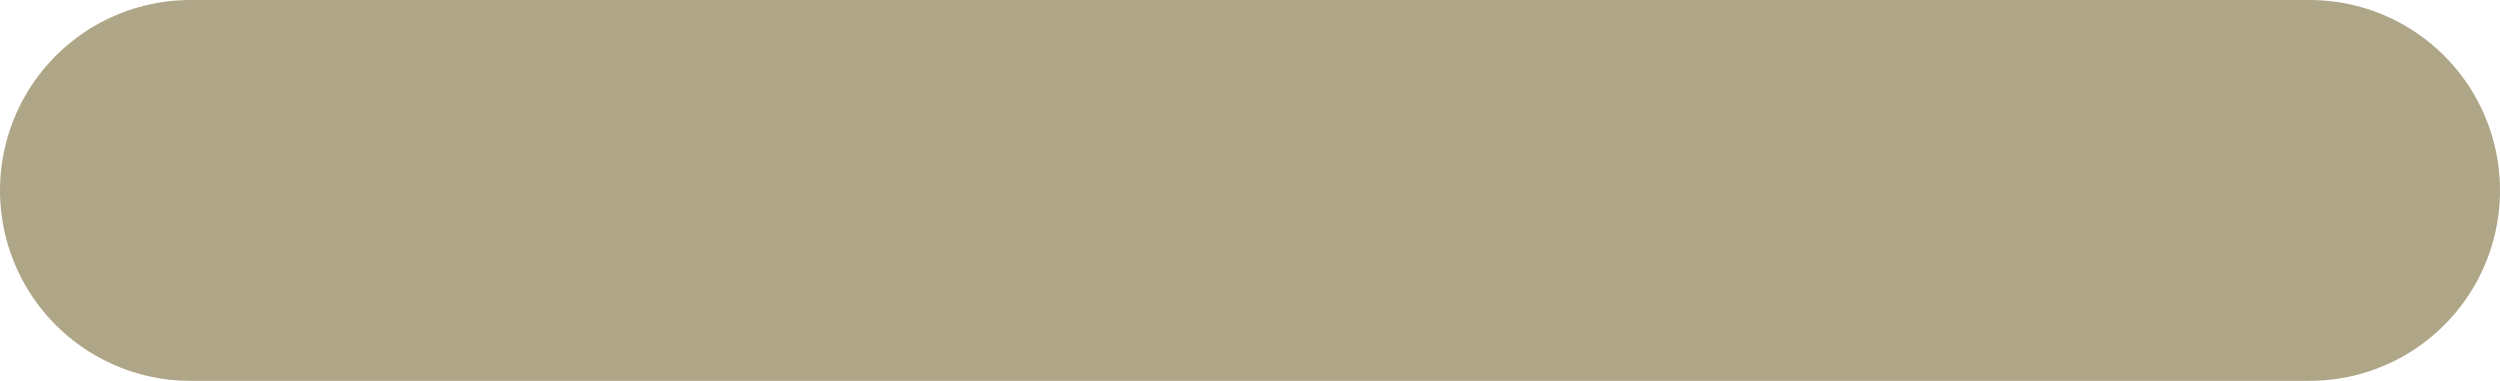
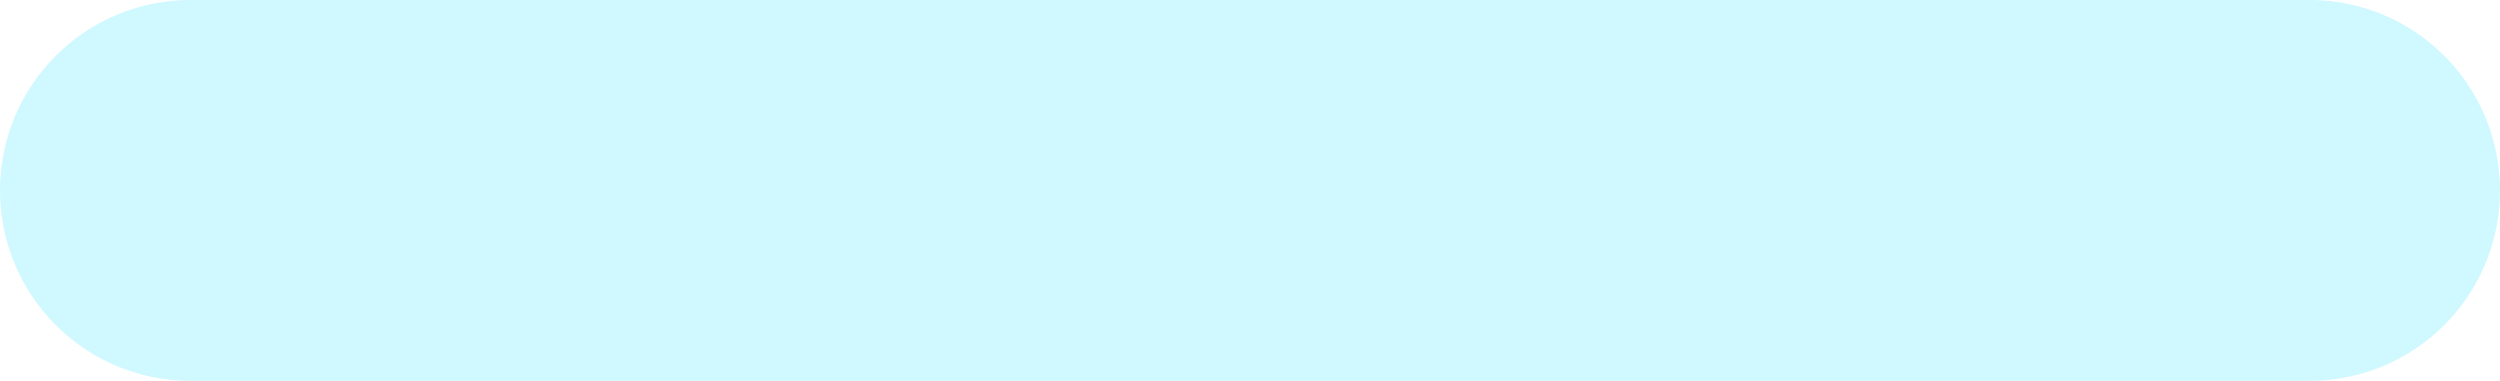
<svg xmlns="http://www.w3.org/2000/svg" id="Layer_1" data-name="Layer 1" viewBox="0 0 72.21 11">
-   <line x1="5.5" y1="5.5" x2="66.71" y2="5.5" fill="none" stroke="#afa587" stroke-linecap="round" stroke-miterlimit="10" stroke-width="11" />
+   <line x1="5.5" y1="5.5" x2="66.71" y2="5.5" fill="none" stroke="#cff8ff" stroke-linecap="round" stroke-miterlimit="10" stroke-width="11" />
</svg>
